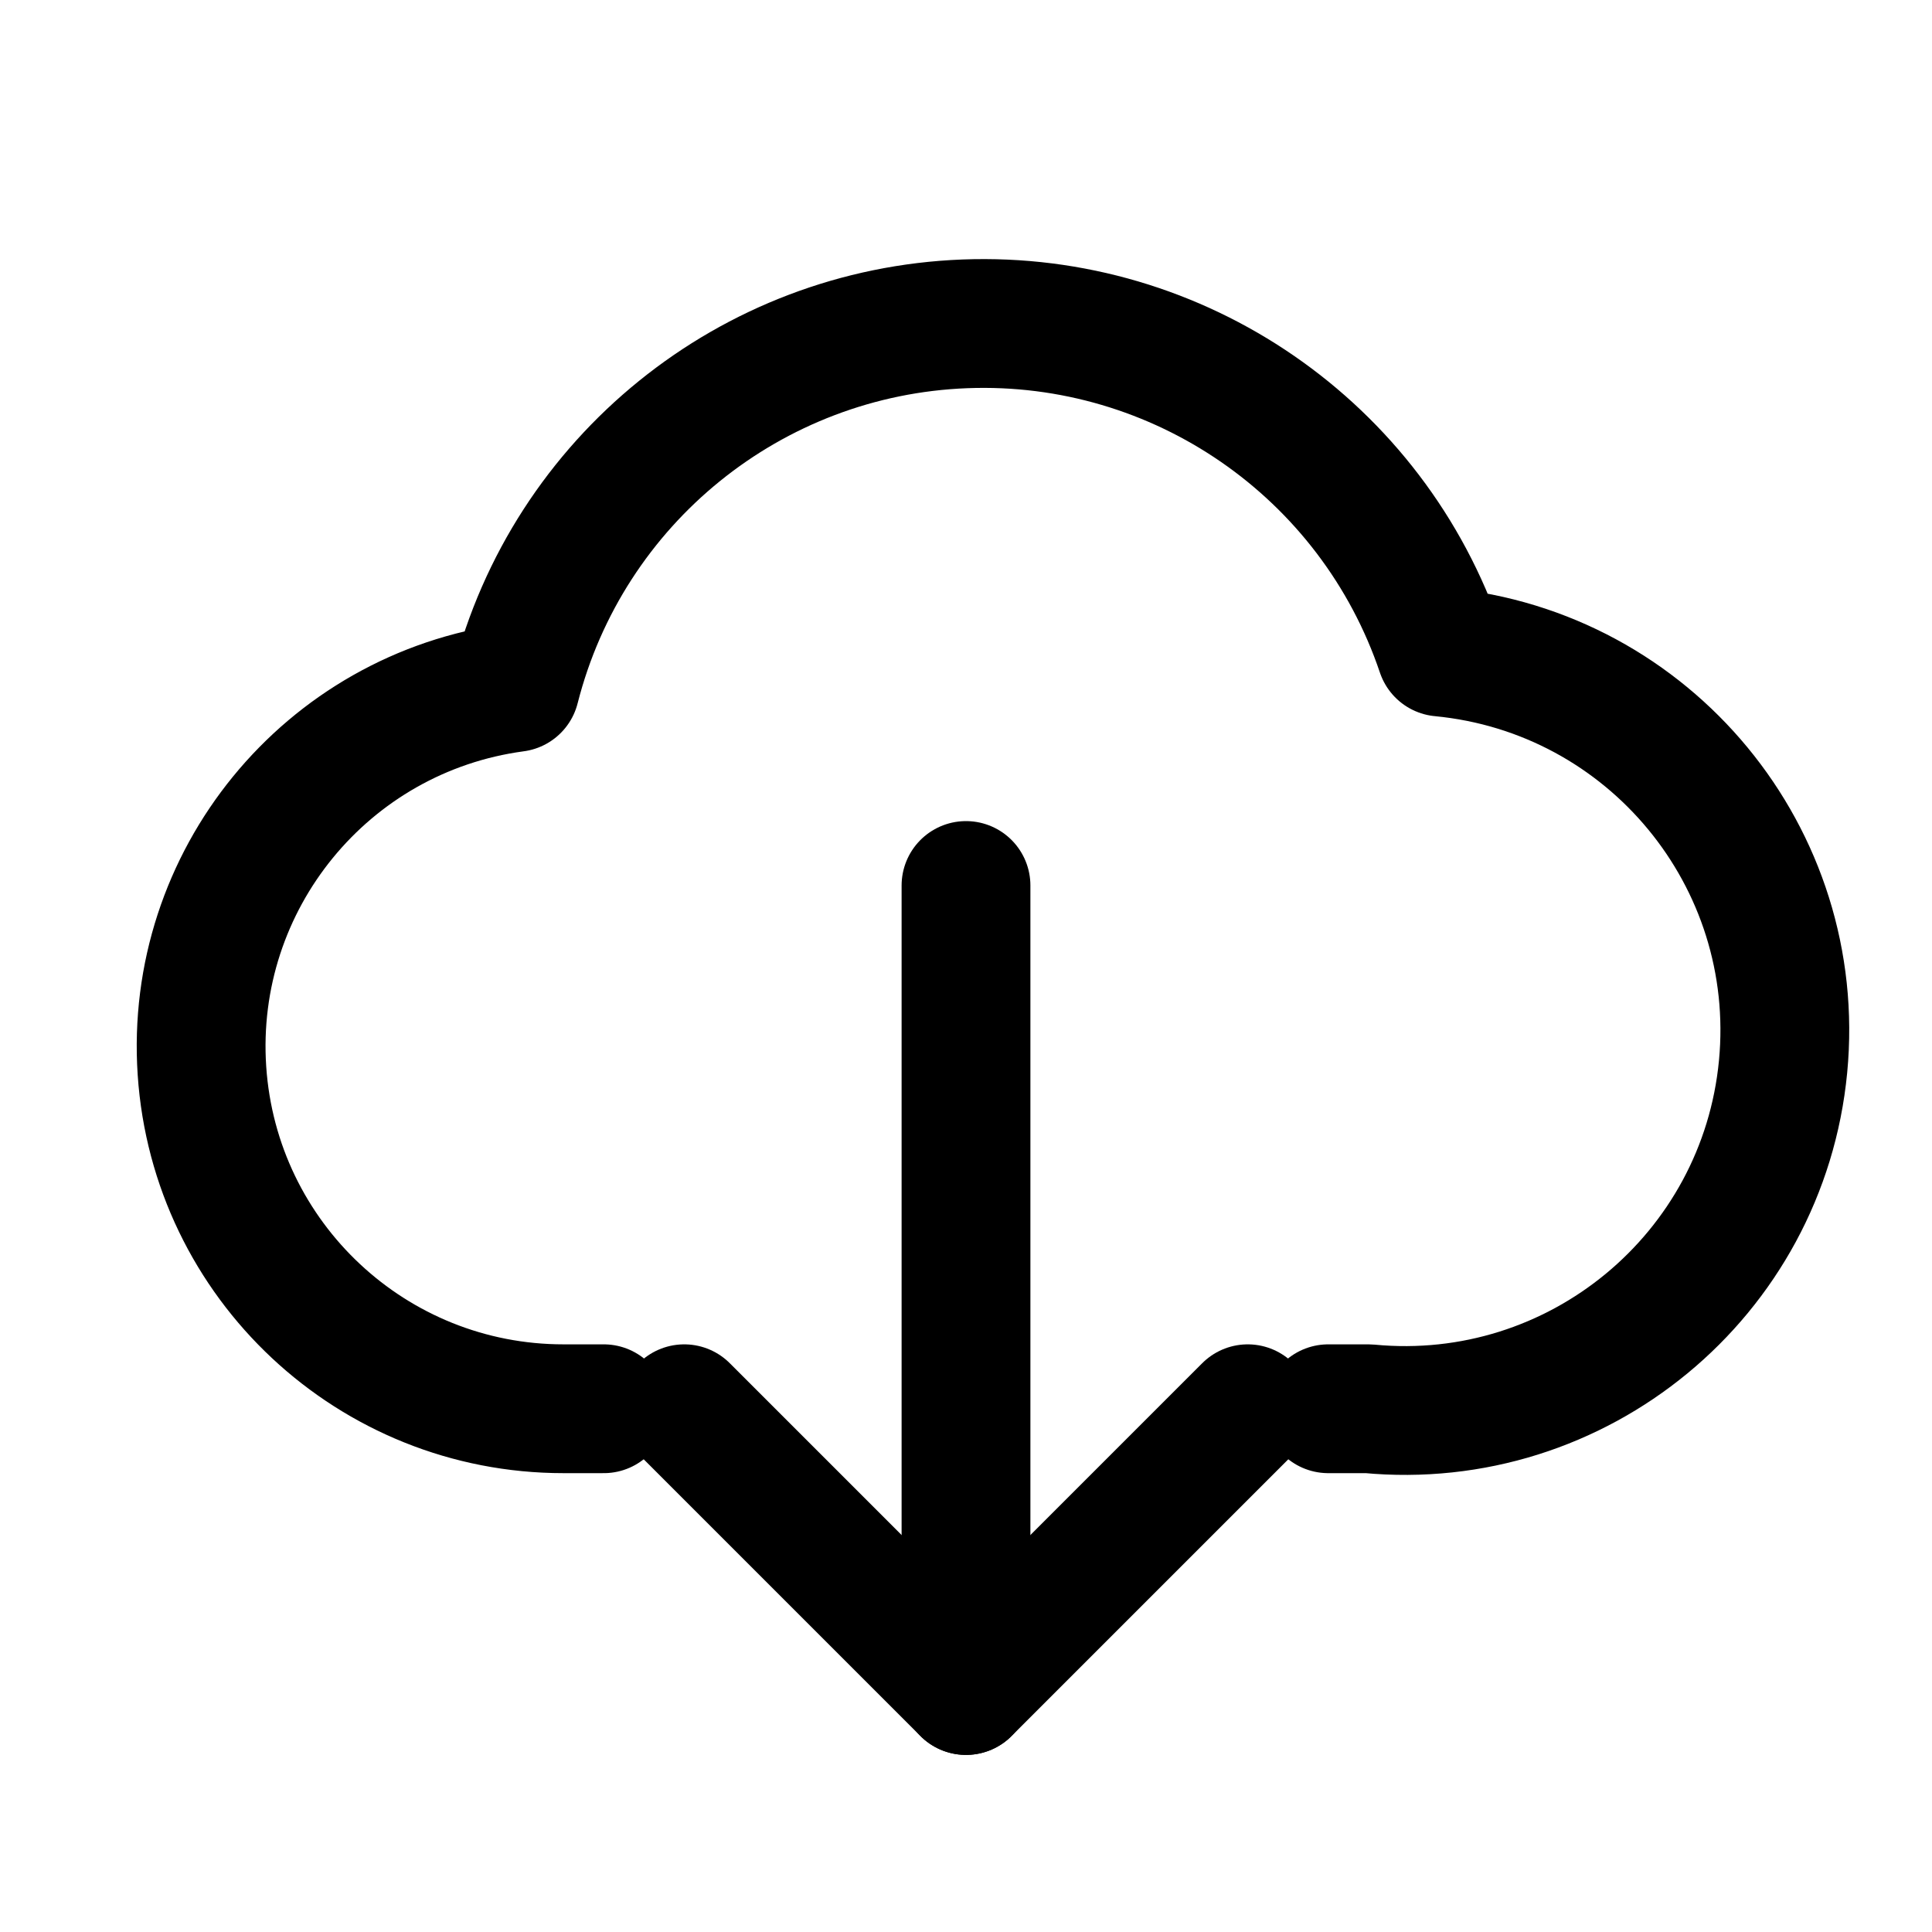
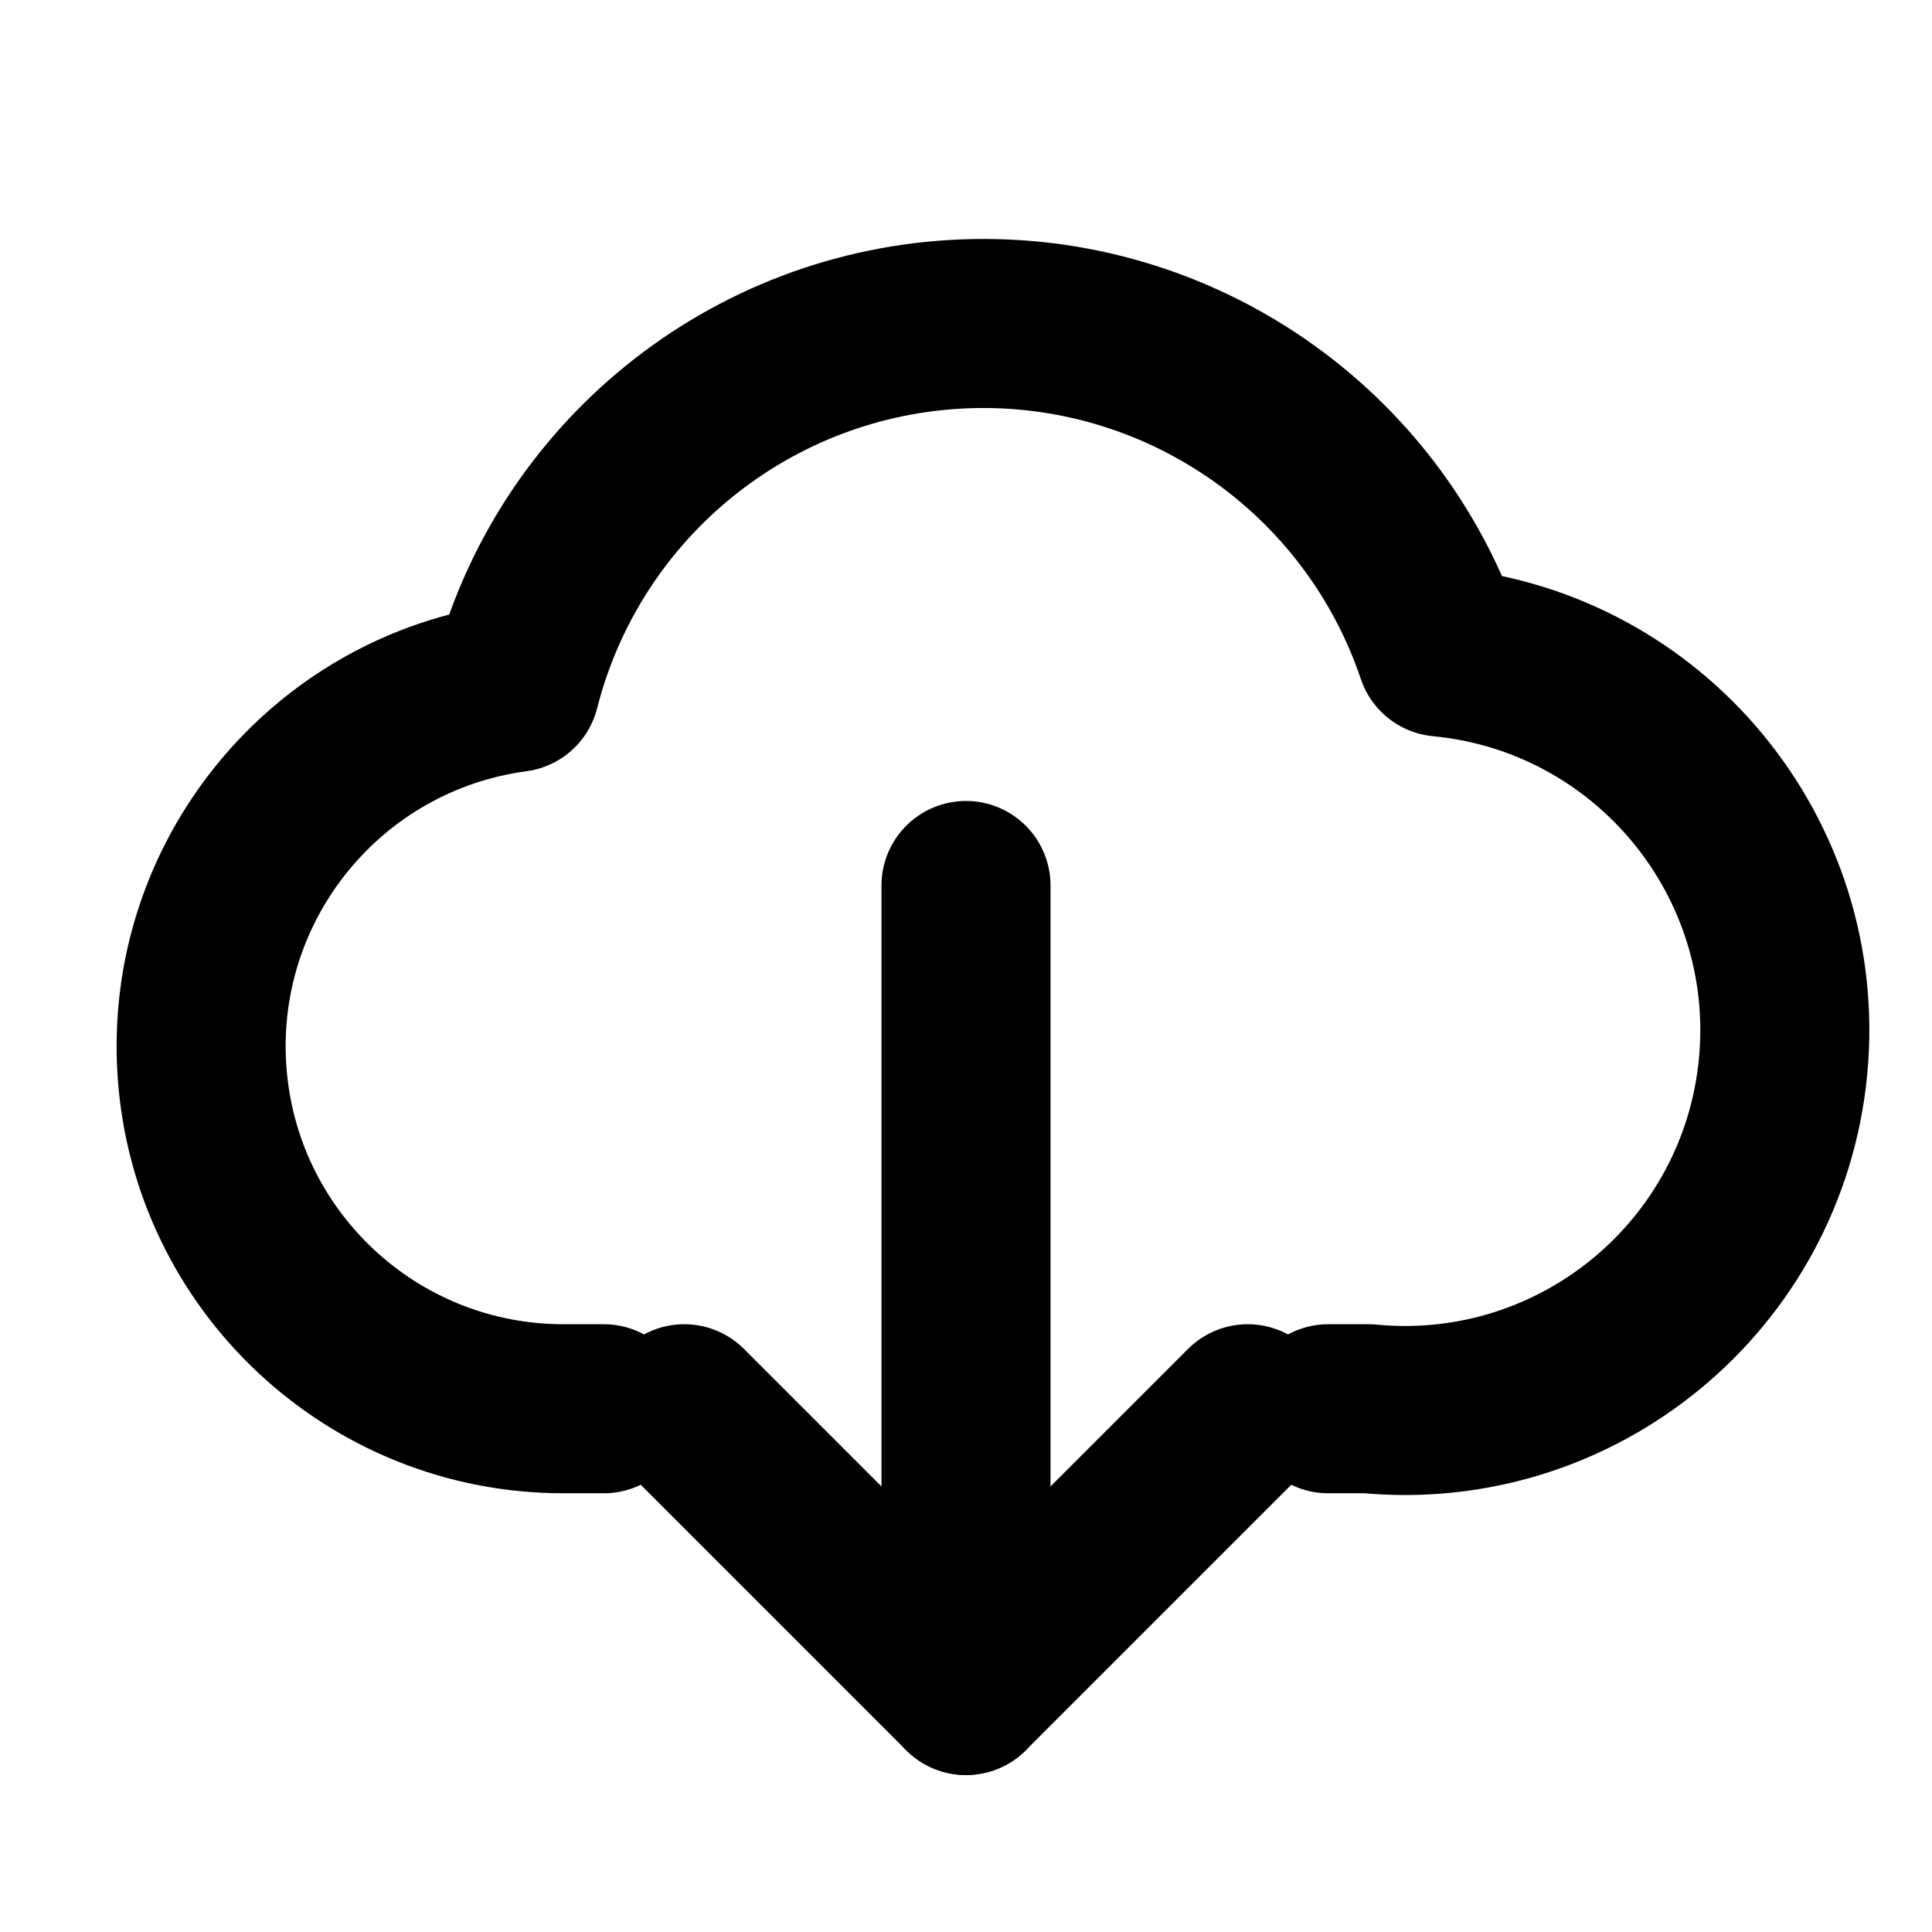
- <svg xmlns="http://www.w3.org/2000/svg" viewBox="0 0 24 24" fill="none" stroke="#000" stroke-width="1.6" stroke-linecap="round" stroke-linejoin="round">
+ <svg xmlns="http://www.w3.org/2000/svg" viewBox="0 0 24 24" fill="none" stroke="#000" stroke-width="2.1" stroke-linecap="round" stroke-linejoin="round">
  <path d="M7.5 17.5H7a4.5 4.5 0 0 1-.6-8.96A6 6 0 0 1 17.9 8.1a4.7 4.7 0 0 1-.9 9.4h-.5" />
  <path d="M12 11v10" />
  <path d="M8.5 17.5 12 21l3.5-3.5" />
</svg>
